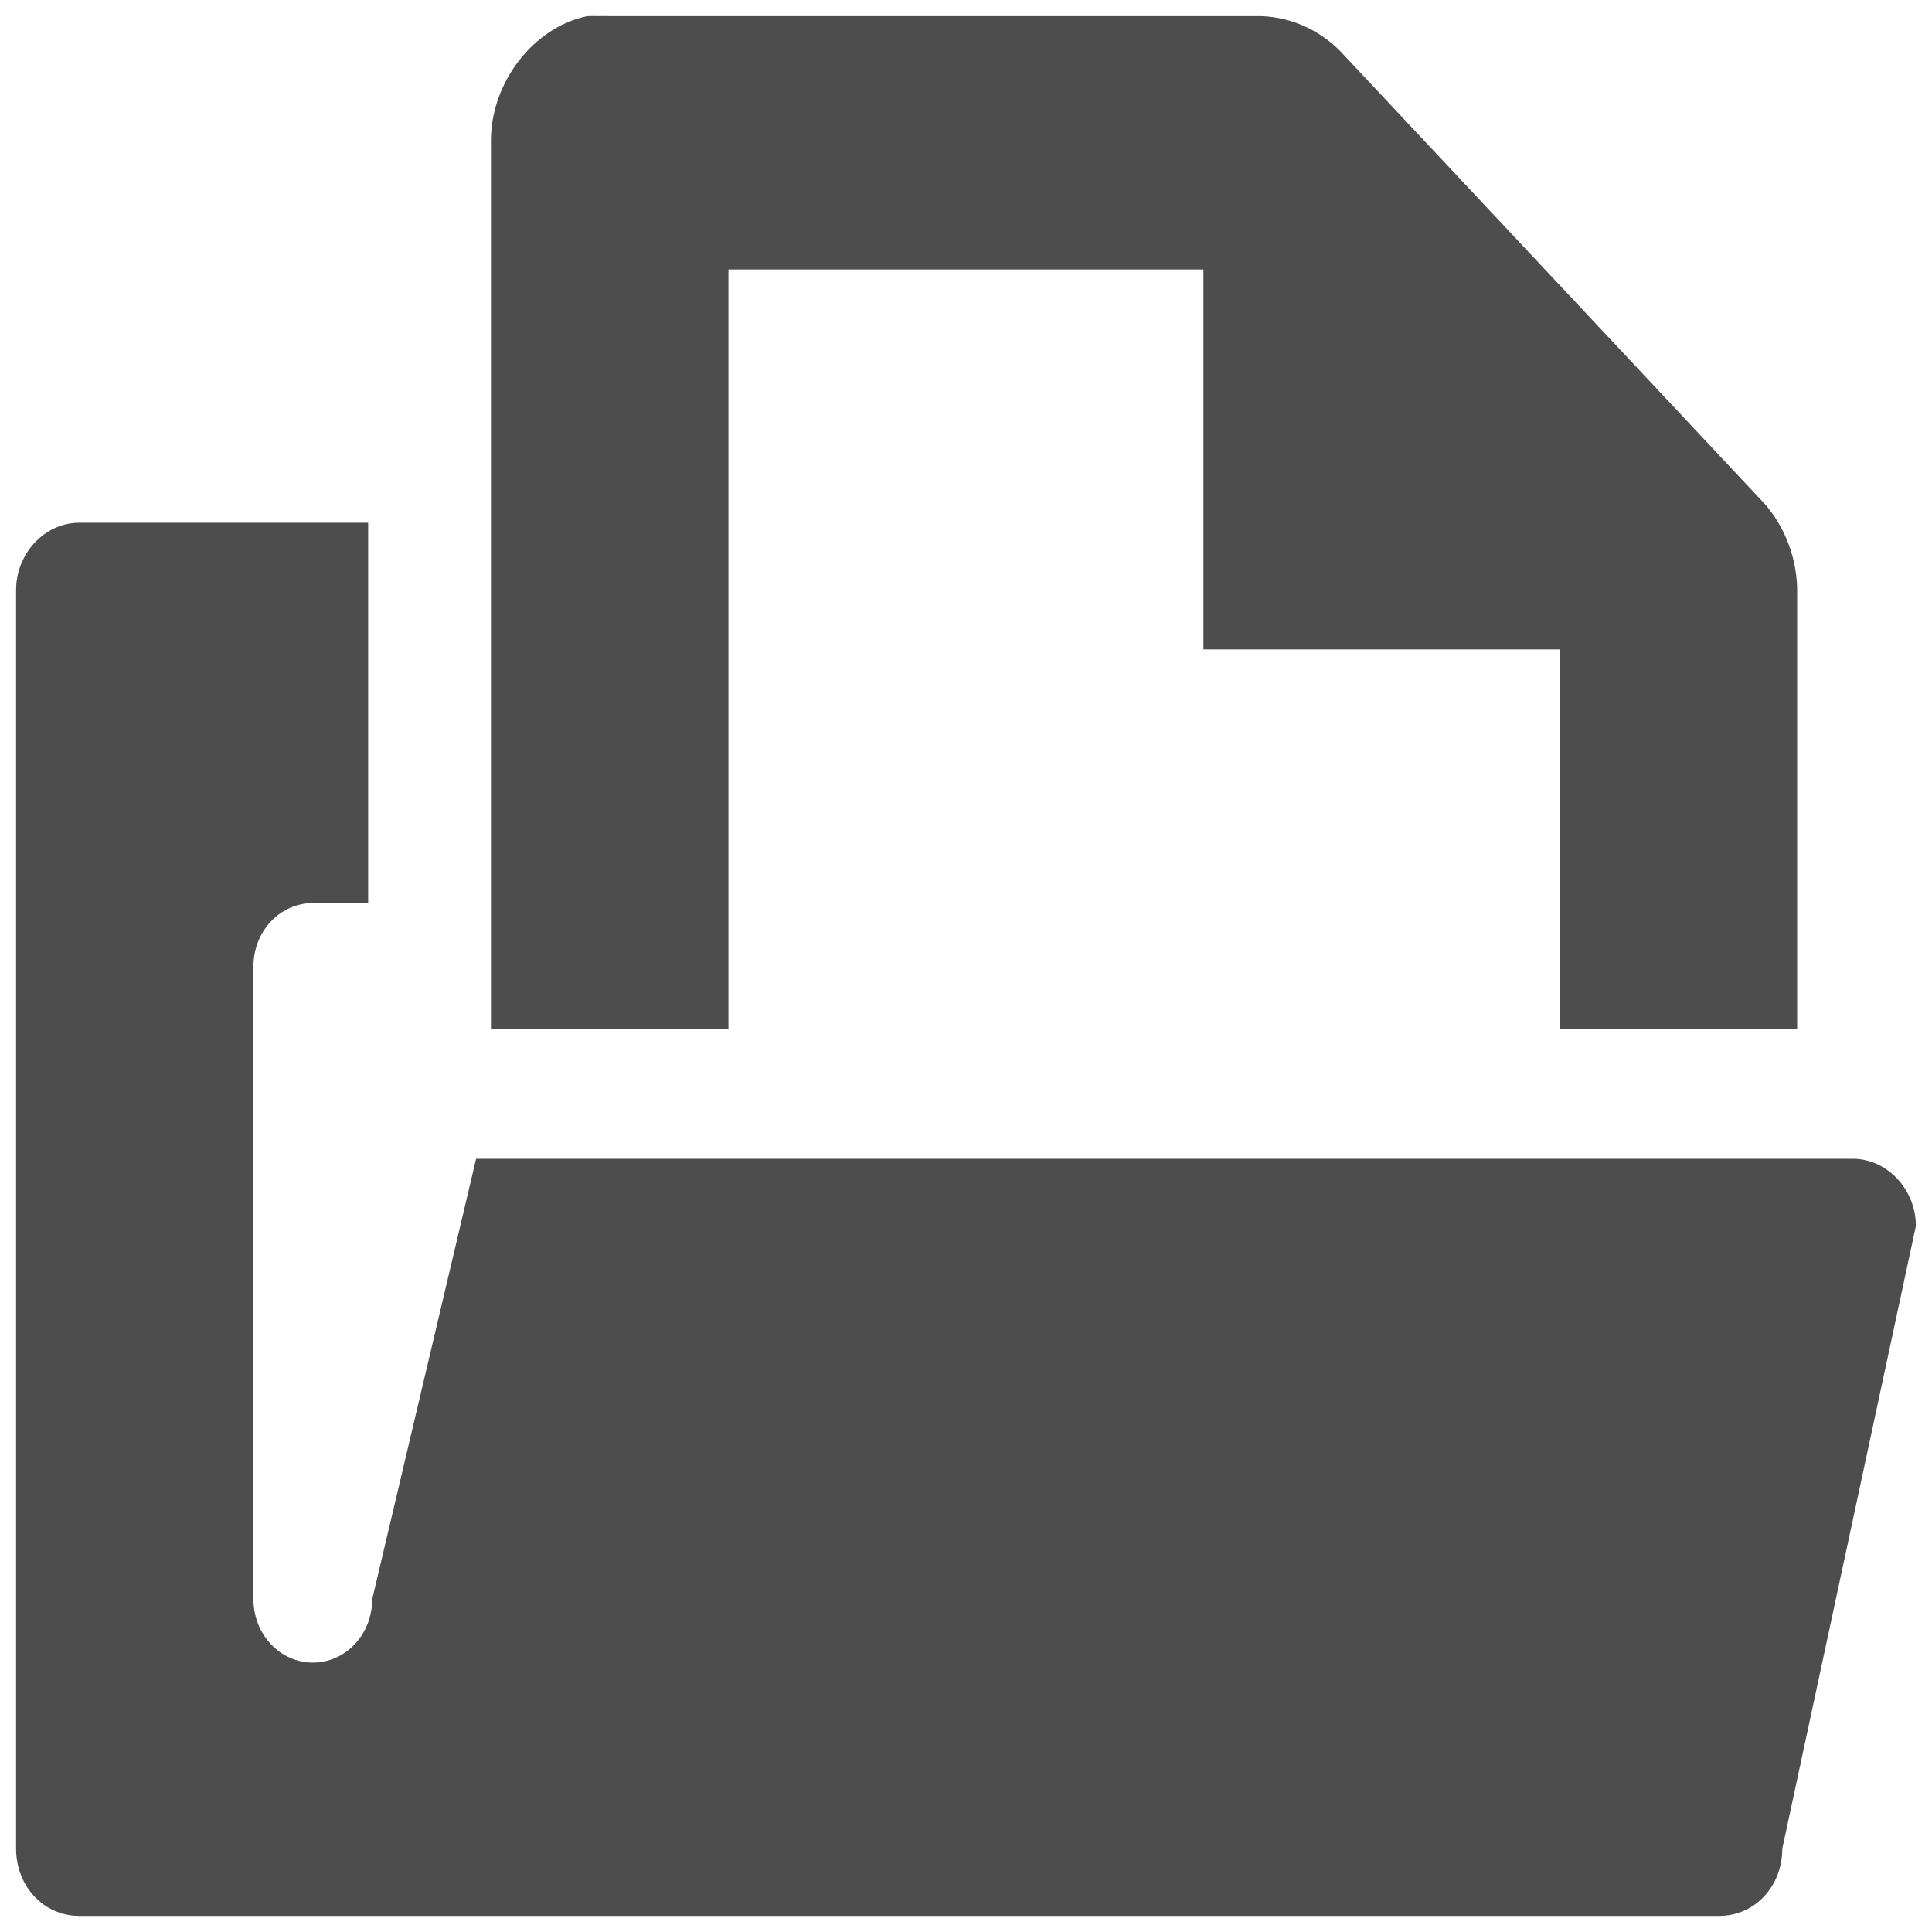
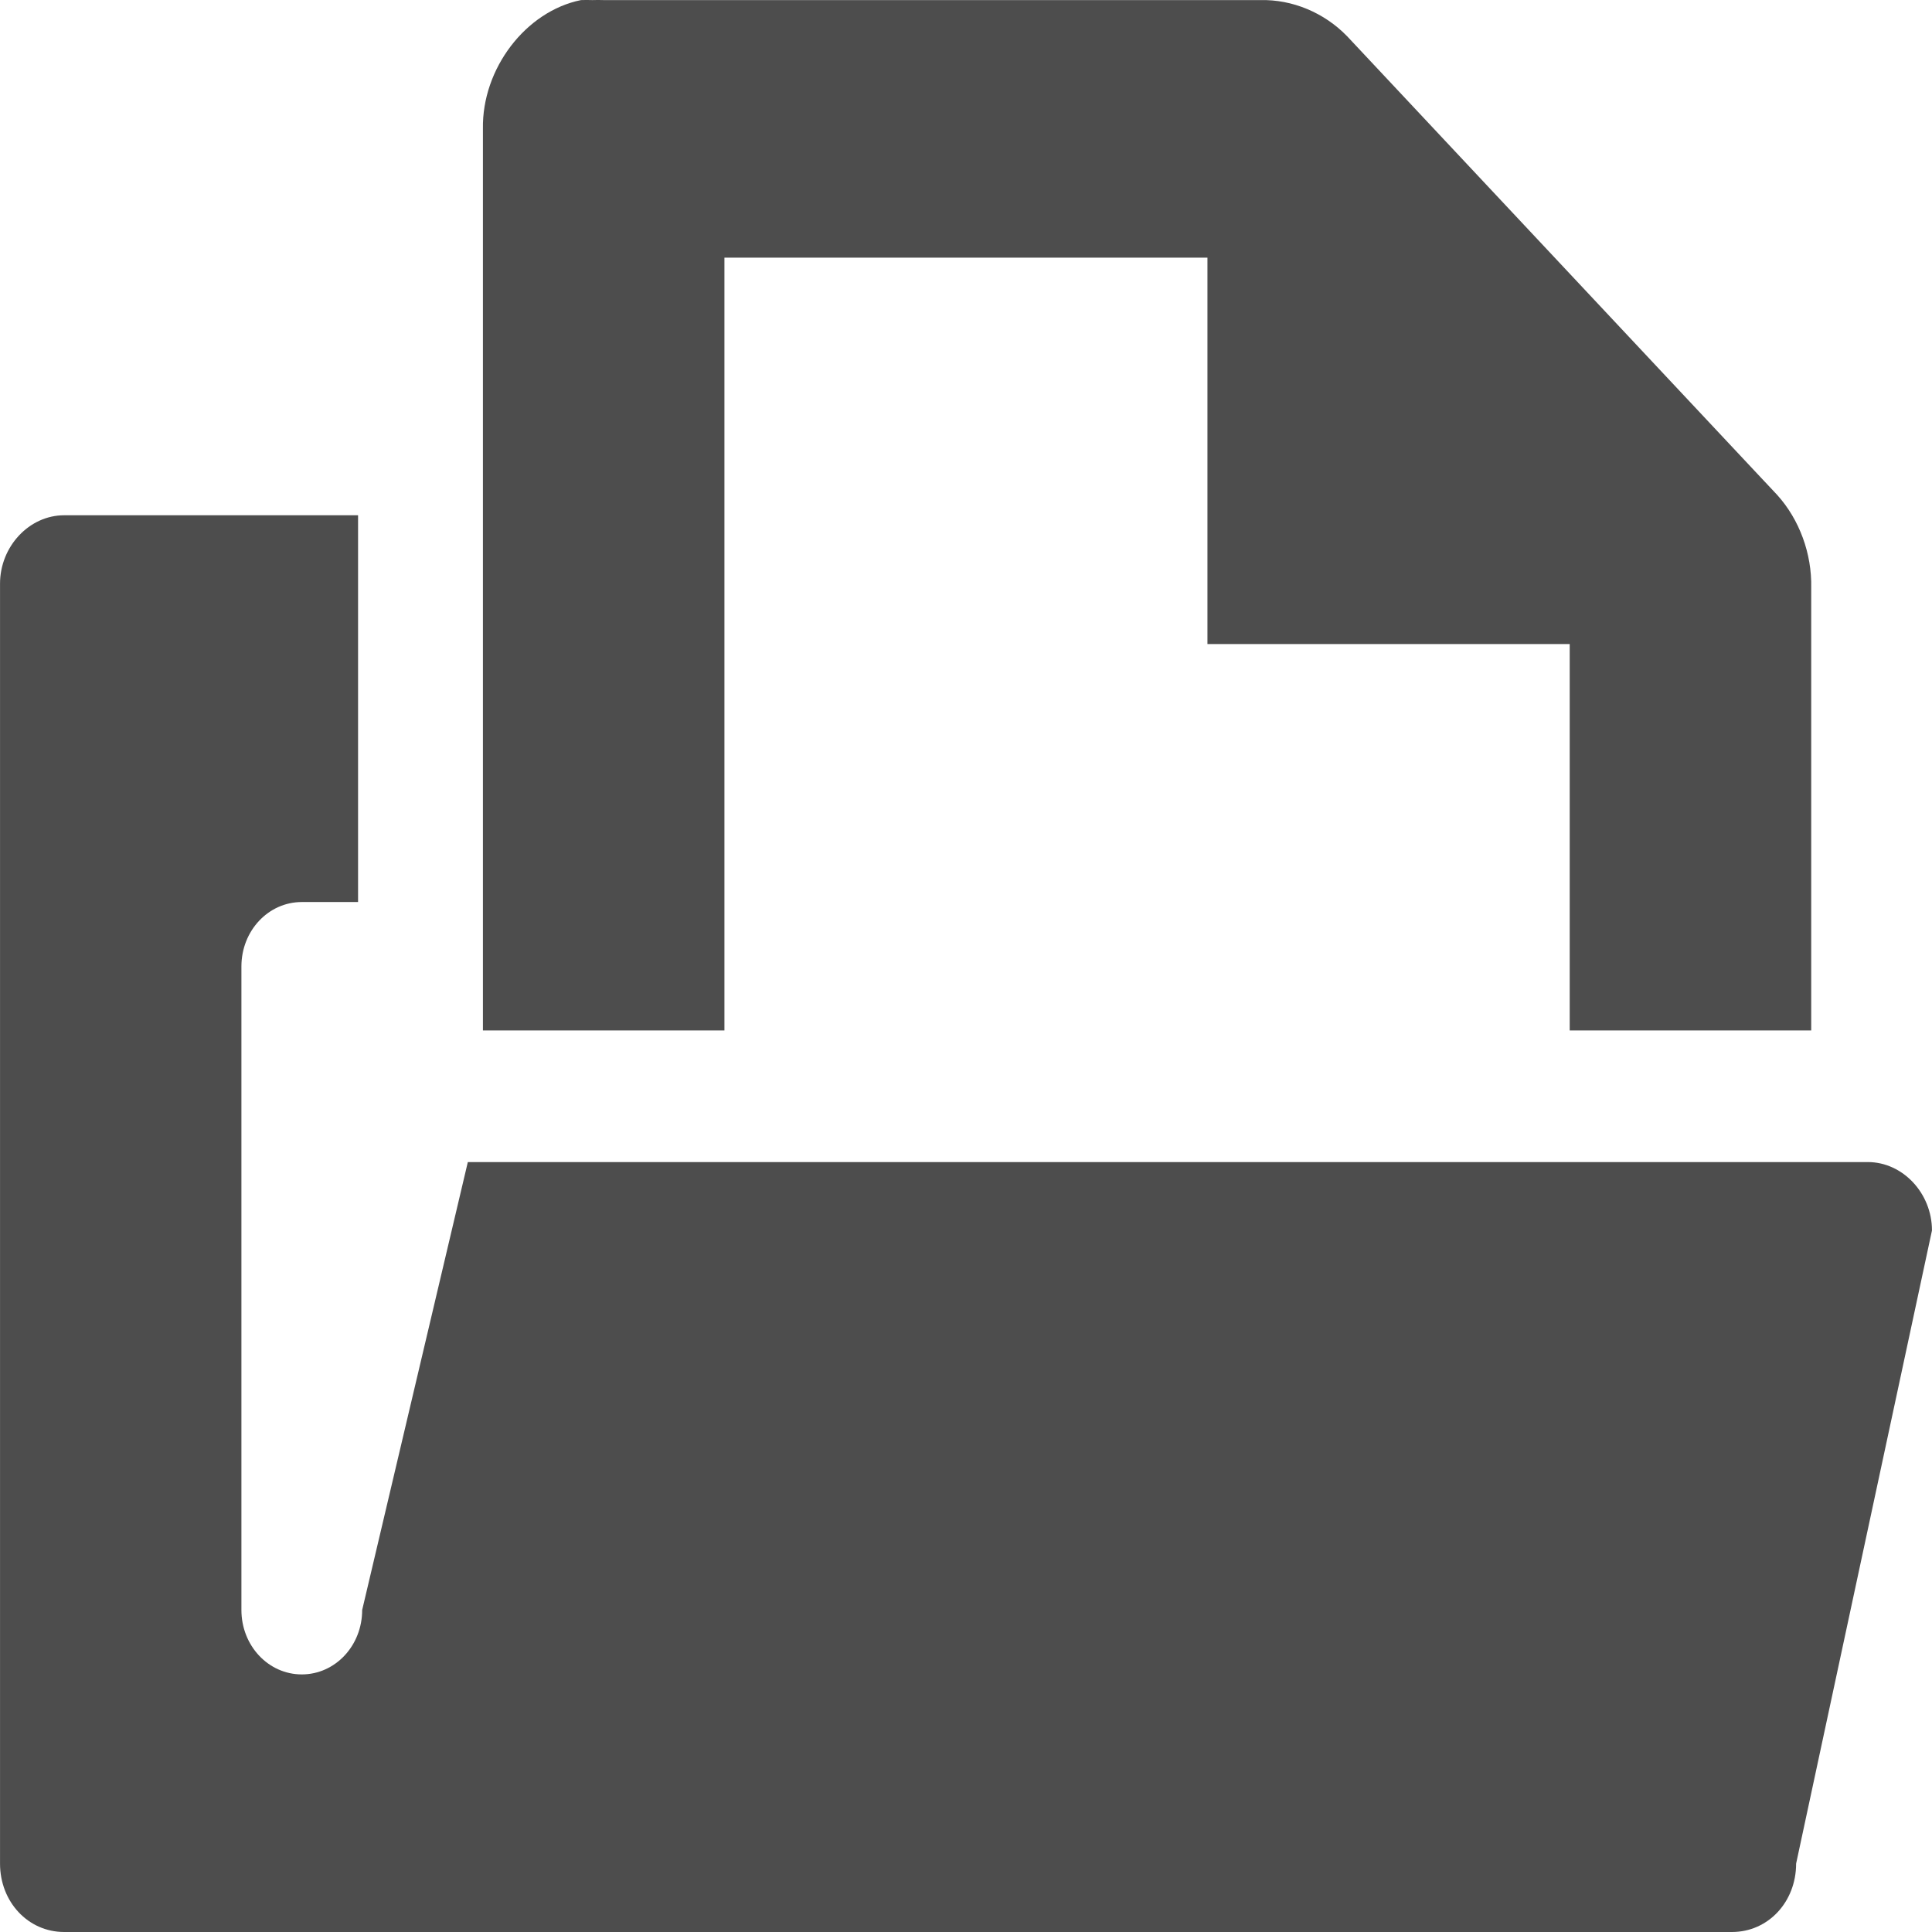
- <svg xmlns="http://www.w3.org/2000/svg" id="svg7384" height="248" width="248" version="1.1">
+ <svg xmlns="http://www.w3.org/2000/svg" id="svg7384" height="256" width="256" version="1.1">
  <defs id="defs10" />
-   <g id="layer12" transform="matrix(15.24266,0,0,16.25757,-2436.745,-10516.577)" style="fill:#4d4d4d">
-     <path id="rect3845-5-8" style="fill:#4d4d4d" d="m 160.53,651 c -0.289,0 -0.531,0.242 -0.531,0.531 v 9.938 c 0,0.298 0.233,0.531 0.531,0.531 h 13.812 c 0.299,0 0.531,-0.233 0.531,-0.531 l 1.125,-4.916 c 0,-0.289 -0.242,-0.531 -0.531,-0.531 h -11.594 l -0.875,3.478 c 0,0.277 -0.223,0.5 -0.5,0.5 -0.277,0 -0.5,-0.223 -0.5,-0.5 v -4.997 c 0,-0.277 0.223,-0.5 0.5,-0.5 h 0.466 V 651 z" />
-     <path id="path1234-3" style="text-indent:0;text-transform:none;block-progression:tb;color:#000000;fill:#4d4d4d" d="m 164.81,647 c -0.458,0.087 -0.821,0.533 -0.812,1 v 7 h 2 v -6 h 4 v 3 h 3 v 3 h 2 v -3.438 c 0.006,-0.264 -0.098,-0.529 -0.281,-0.719 l -3.562,-3.562 c -0.19,-0.184 -0.455,-0.287 -0.719,-0.281 h -5.438 c -0.031,-10e-4 -0.062,-10e-4 -0.094,0 -0.031,-10e-4 -0.062,-10e-4 -0.094,0 z" />
+   <g id="layer12" transform="matrix(16.0005,0,0,17.06587,-2560.06,-11041.606)" style="fill:#4d4d4d">
+     <path id="rect3845-5-8" style="fill:#4d4d4d" d="m 160.53,651 c -0.289,0 -0.531,0.242 -0.531,0.531 v 9.938 c 0,0.298 0.233,0.531 0.531,0.531 h 13.812 c 0.299,0 0.531,-0.233 0.531,-0.531 l 1.125,-4.916 c 0,-0.289 -0.242,-0.531 -0.531,-0.531 h -11.594 l -0.875,3.478 c 0,0.277 -0.223,0.5 -0.5,0.5 -0.277,0 -0.5,-0.223 -0.5,-0.5 v -4.997 c 0,-0.277 0.223,-0.5 0.5,-0.5 h 0.466 V 651 Z" />
+     <path id="path1234-3" style="color:#000000;text-indent:0;text-transform:none;fill:#4d4d4d" d="m 164.81,647 c -0.458,0.087 -0.821,0.533 -0.812,1 v 7 h 2 v -6 h 4 v 3 h 3 v 3 h 2 v -3.438 c 0.006,-0.264 -0.098,-0.529 -0.281,-0.719 l -3.562,-3.562 c -0.19,-0.184 -0.455,-0.287 -0.719,-0.281 h -5.438 c -0.031,-10e-4 -0.062,-10e-4 -0.094,0 -0.031,-10e-4 -0.062,-10e-4 -0.094,0 z" />
  </g>
</svg>
